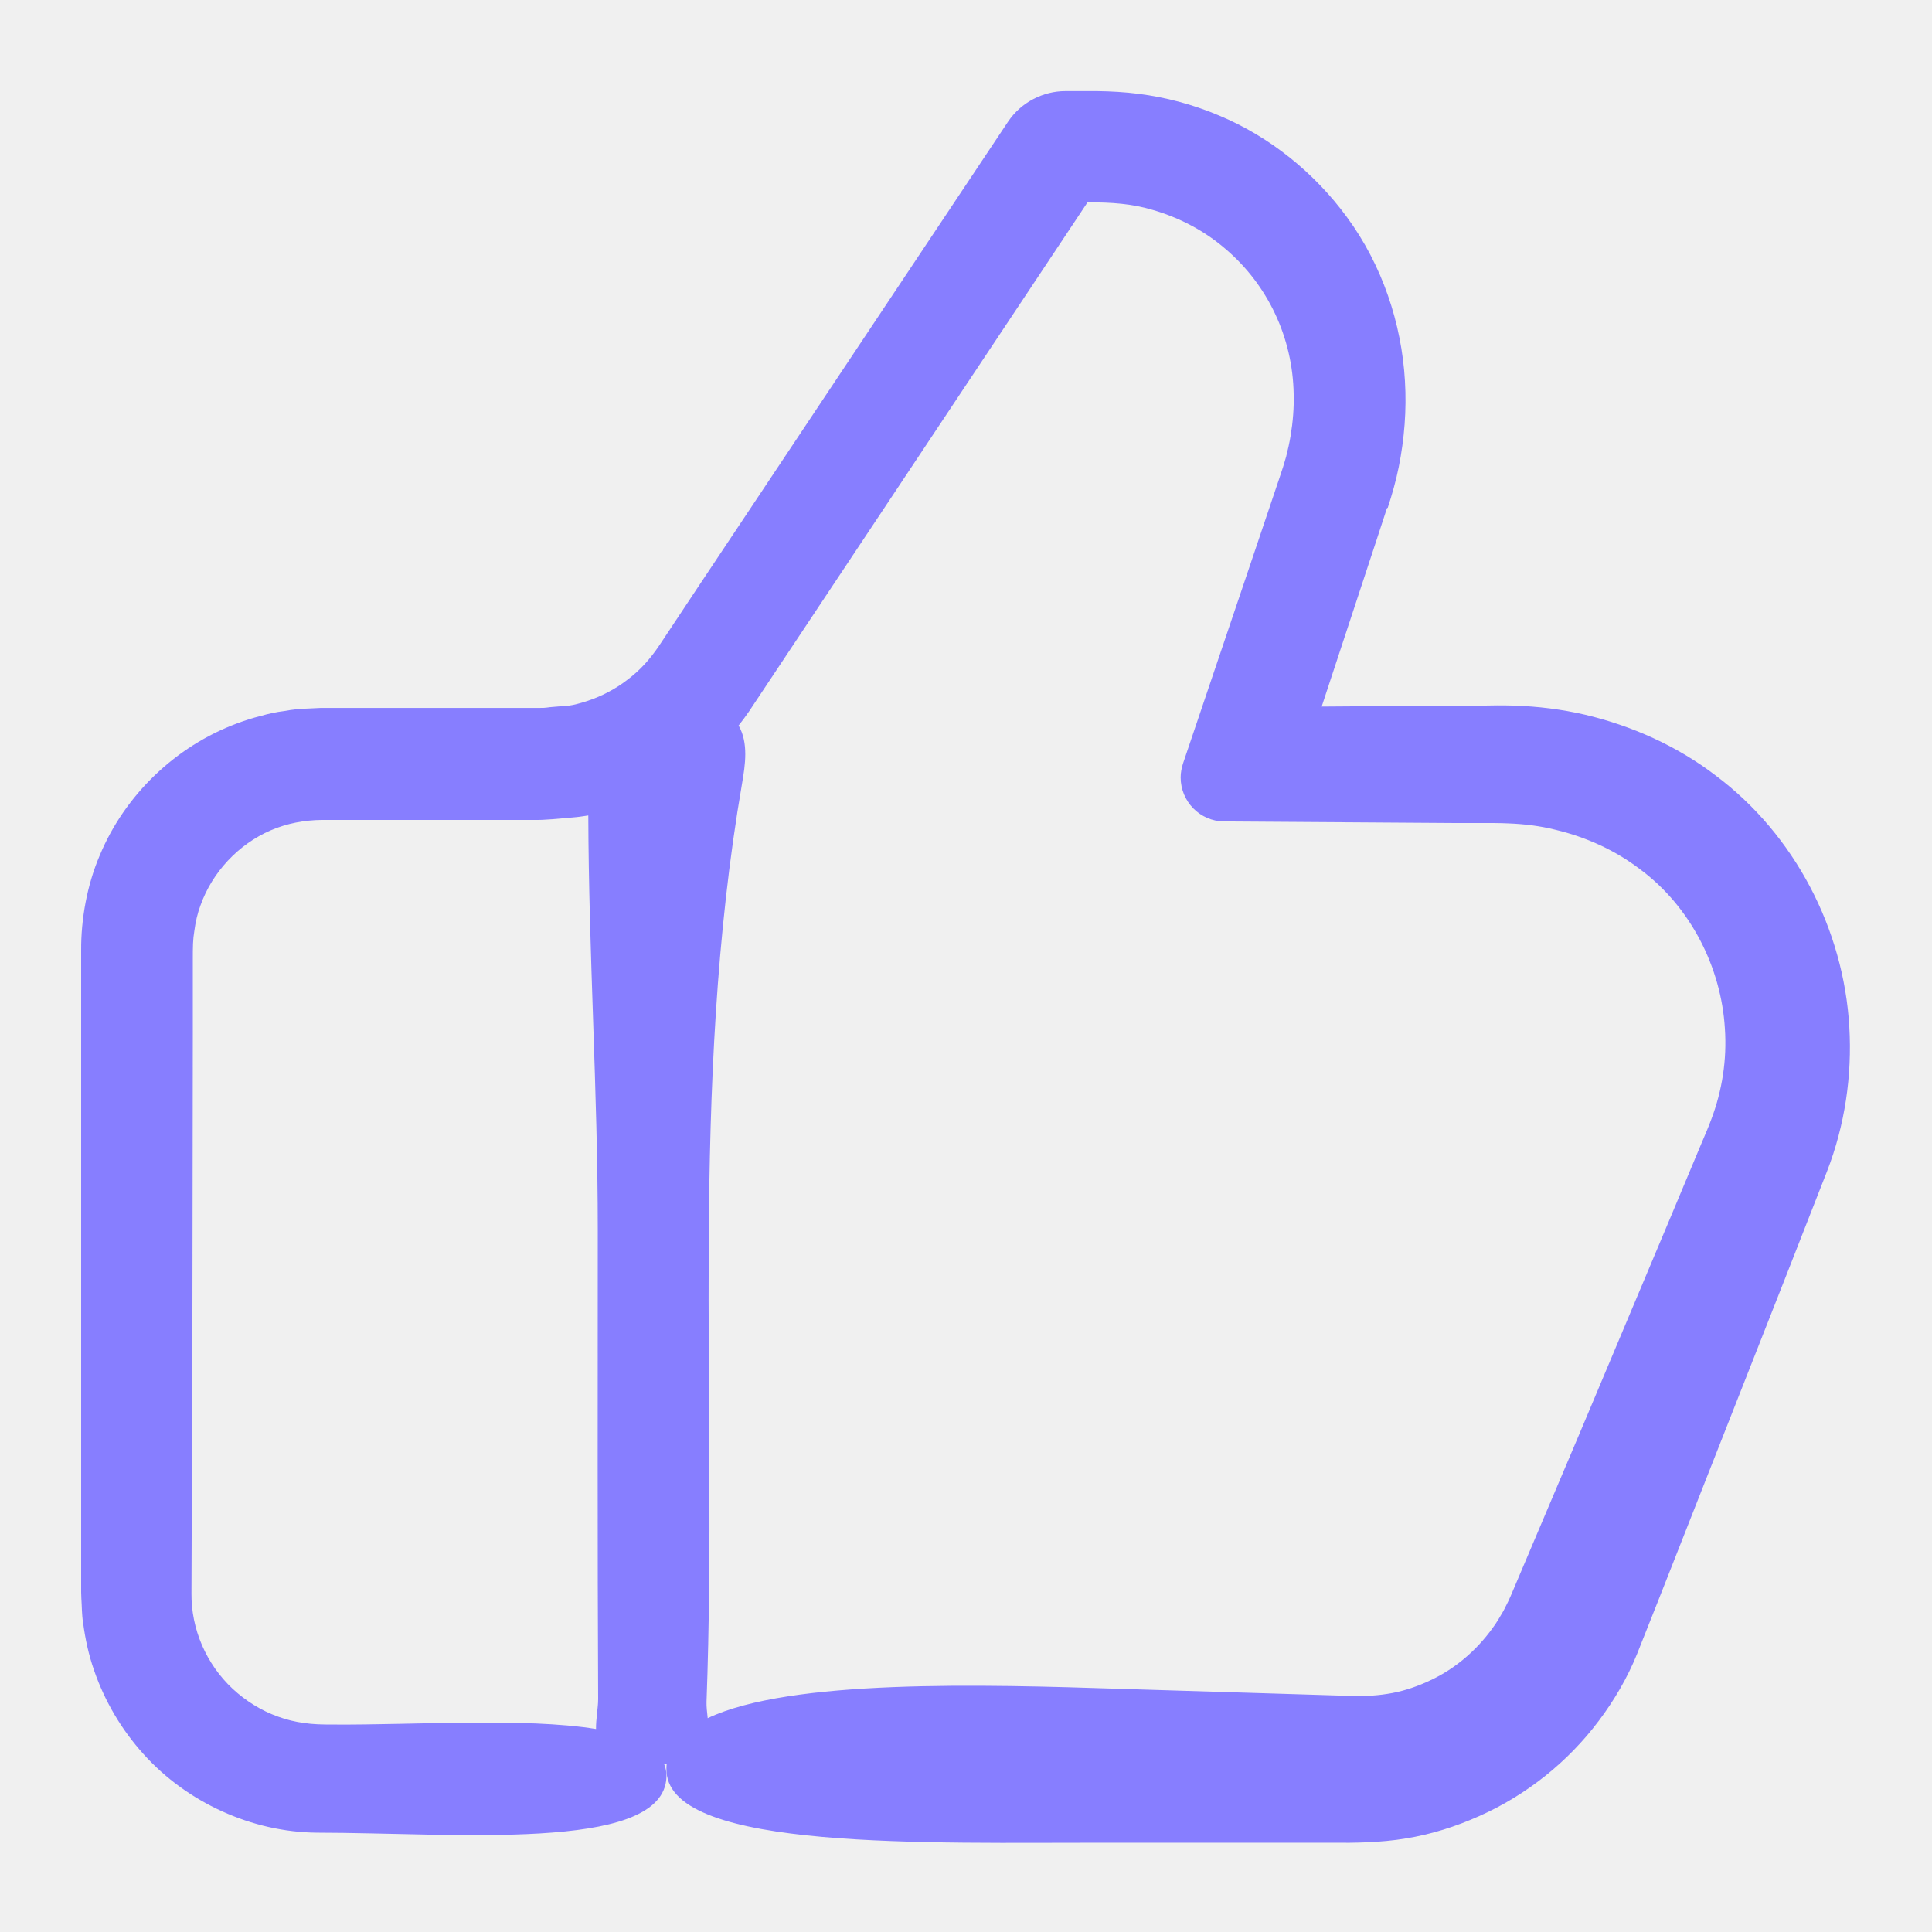
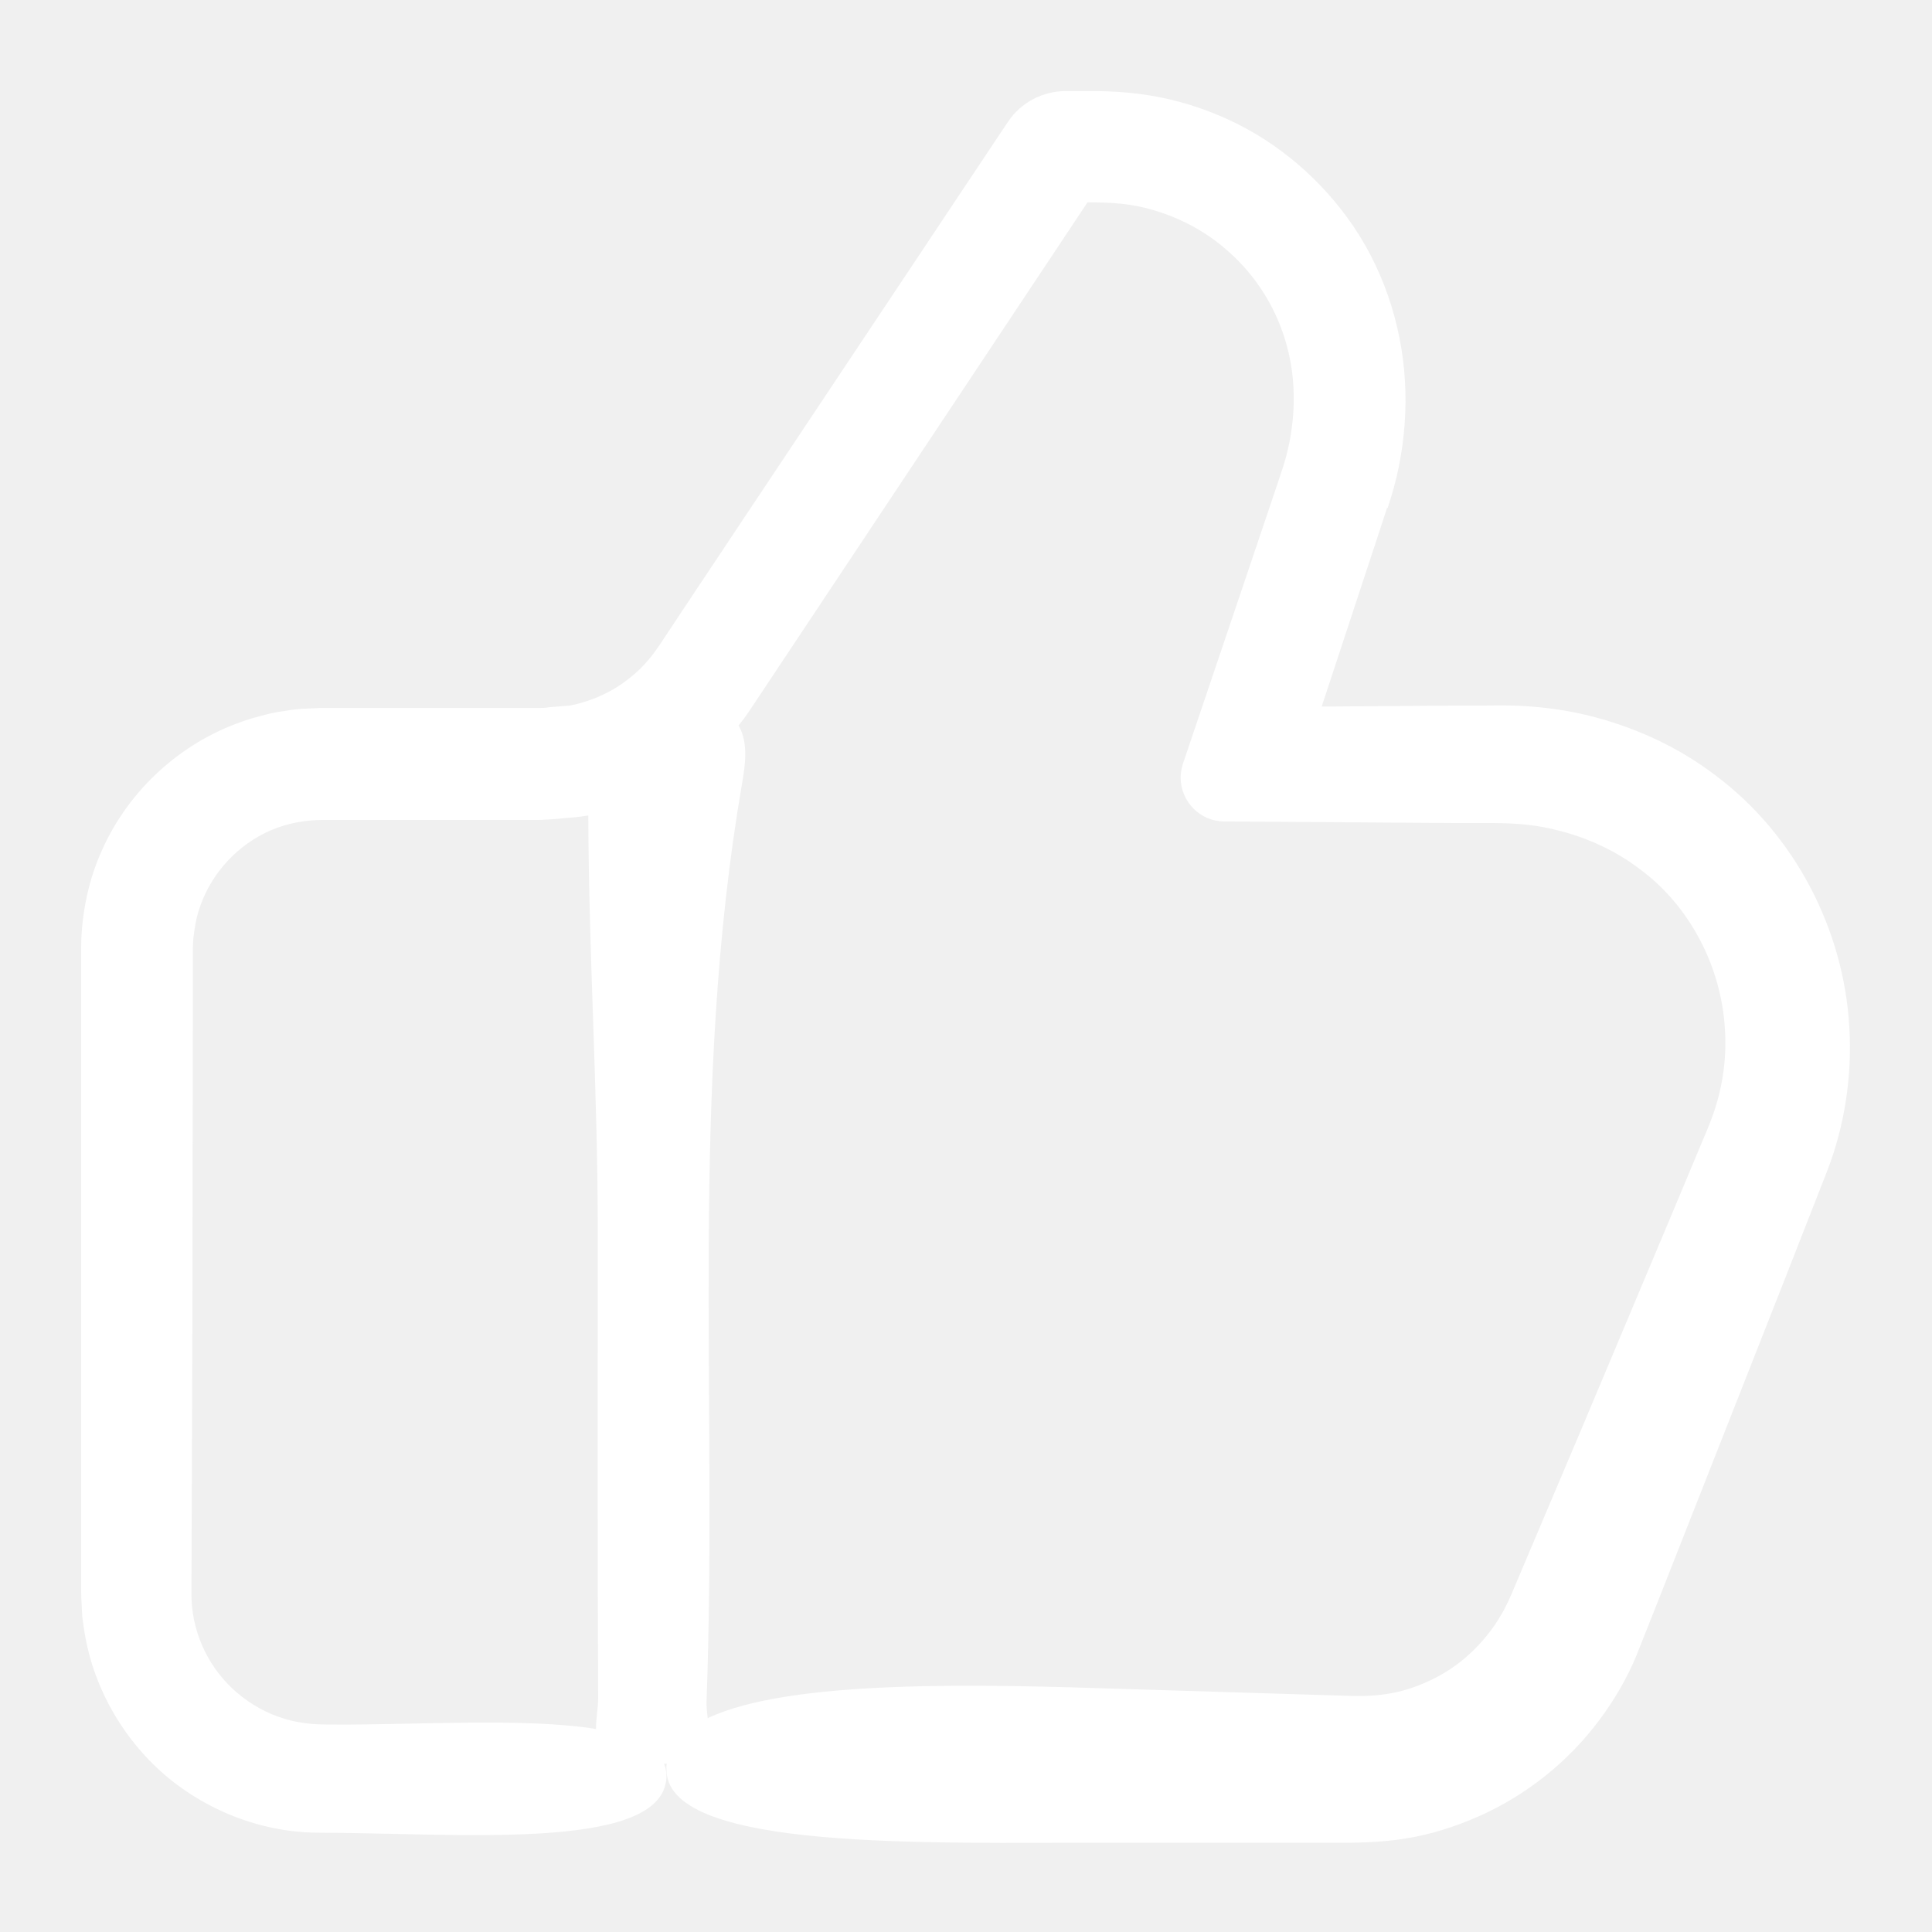
<svg xmlns="http://www.w3.org/2000/svg" width="100" height="100" xml:space="preserve" overflow="hidden">
  <defs>
    <clipPath id="clip0">
-       <rect x="516" y="435" width="100" height="100" />
+       <rect x="167" y="218" width="100" height="100" />
    </clipPath>
  </defs>
-   <g clip-path="url(#clip0)" transform="translate(-516 -435)">
-     <path d="M71.83 26.25C72.04 25.61 72.26 24.85 72.4 24.14 72.69 22.69 72.81 21.2 72.72 19.7 72.55 16.72 71.54 13.7 69.72 11.23 68.05 8.95 65.73 7.06 63.07 5.96 61.74 5.4 60.35 5.03 58.93 4.85 58.23 4.76 57.5 4.72 56.81 4.71L55.14 4.71C54 4.71 52.85 5.28 52.17 6.3L36.13 30.35 34.13 33.36C33.64 34.09 33.13 34.65 32.48 35.14 31.85 35.63 31.13 36 30.37 36.25 29.99 36.37 29.6 36.49 29.2 36.5L28.6 36.55C28.38 36.56 28.26 36.61 27.91 36.6L20.68 36.6C20.68 36.6 17.07 36.6 17.07 36.6L16.61 36.6C16.61 36.6 15.98 36.63 15.98 36.63 15.56 36.64 15.14 36.68 14.72 36.76 14.3 36.81 13.89 36.9 13.48 37.02 13.07 37.12 12.67 37.25 12.27 37.4 9.09 38.58 6.46 41.1 5.16 44.23 4.5 45.77 4.19 47.54 4.2 49.13L4.2 52.74C4.2 52.74 4.2 67.19 4.2 67.19L4.2 81.64C4.2 81.64 4.2 82.09 4.2 82.09L4.2 82.32C4.2 82.32 4.21 82.63 4.21 82.63 4.24 83.05 4.23 83.47 4.3 83.89 4.41 84.73 4.59 85.56 4.87 86.36 5.42 87.96 6.3 89.44 7.43 90.69 9.68 93.19 13.03 94.72 16.4 94.75 23.59 94.76 34 95.74 34.48 92.06 34.52 91.74 34.48 91.45 34.37 91.19 34.42 91.19 34.46 91.19 34.51 91.18 34.49 91.32 34.49 91.46 34.5 91.61 34.76 95.71 48.19 95.25 57.23 95.27L69.12 95.27C69.96 95.28 71.47 95.27 72.76 95.05 74.08 94.84 75.36 94.43 76.57 93.89 79 92.81 81.15 91.1 82.75 88.97 83.55 87.91 84.23 86.75 84.73 85.52L85.85 82.7 88.03 77.17 92.39 66.11 94.57 60.55C95.49 58.18 95.87 55.61 95.72 53.09 95.43 48.05 92.9 43.16 88.81 40.1 86.8 38.56 84.45 37.52 82.04 36.95 80.83 36.67 79.6 36.52 78.37 36.48 77.7 36.46 77.25 36.47 76.75 36.48L75.26 36.48C75.26 36.48 68.41 36.53 68.41 36.53L71.24 27.95 71.79 26.27ZM17.29 89.16C16.63 89.16 16.21 89.15 15.74 89.08 15.28 89.02 14.83 88.91 14.39 88.75 13.52 88.44 12.72 87.94 12.04 87.31 10.68 86.04 9.89 84.23 9.91 82.37L9.96 67.82 9.98 53.27 9.98 49.63C9.98 48.96 9.98 48.59 10.06 48.12 10.12 47.67 10.22 47.22 10.38 46.8 10.99 45.09 12.34 43.65 14.01 42.93 14.85 42.57 15.74 42.4 16.68 42.39L20.32 42.39C20.32 42.39 27.6 42.39 27.6 42.39 28.15 42.41 28.96 42.32 29.67 42.26 29.93 42.24 30.19 42.2 30.45 42.16 30.47 49.29 30.94 56.42 30.94 63.55 30.9 63.55 30.85 63.55 30.94 63.55 30.94 71.64 30.92 79.74 30.96 87.83 30.96 88.31 30.84 88.87 30.85 89.39 27.15 88.79 21.41 89.19 17.28 89.16ZM76.65 42.55C77.12 42.55 77.68 42.55 78.06 42.57 78.89 42.6 79.71 42.7 80.51 42.9 82.11 43.28 83.62 43.97 84.9 44.95 87.48 46.86 89.09 49.99 89.28 53.18 89.39 54.78 89.14 56.38 88.58 57.86 88.46 58.19 88.25 58.69 88.06 59.13L87.49 60.49 86.35 63.21 81.78 74.06 79.48 79.48 78.33 82.19C78.12 82.7 77.99 82.95 77.82 83.28 77.64 83.59 77.46 83.9 77.25 84.18 76.42 85.33 75.31 86.28 74.04 86.87 73.41 87.17 72.75 87.4 72.07 87.53 71.36 87.66 70.75 87.7 69.95 87.68L58.19 87.32C50.8 87.08 40.91 86.8 36.63 88.83 36.6 88.53 36.56 88.24 36.57 87.98 37.15 72.15 35.68 56.31 38.41 40.5 38.57 39.56 38.75 38.41 38.23 37.51 38.42 37.27 38.6 37.03 38.77 36.78L40.8 33.73 56.29 10.46C57.56 10.46 58.59 10.53 59.69 10.86 61.06 11.26 62.34 11.93 63.42 12.86 65.63 14.73 66.91 17.46 66.96 20.37 66.98 21.09 66.92 21.82 66.8 22.54 66.74 22.9 66.66 23.25 66.57 23.61 66.47 23.97 66.37 24.28 66.22 24.72L64.56 29.64 61.23 39.48C61.16 39.7 61.11 39.95 61.11 40.19 61.11 41.44 62.11 42.46 63.36 42.47L63.39 42.47C63.39 42.47 75.17 42.55 75.17 42.55L76.64 42.55Z" fill="#877EFF" transform="matrix(1 0 0 1.00115 516 435)" />
-     <text fill="#FFFFFF" font-family="Arial,Arial_MSFontService,sans-serif" font-weight="700" font-size="5" transform="matrix(1 0 0 1.00115 516 550)">Created by Gregor Cresnar</text>
-     <text fill="#FFFFFF" font-family="Arial,Arial_MSFontService,sans-serif" font-weight="700" font-size="5" transform="matrix(1 0 0 1.00115 516 555)">from the Noun Project</text>
+   <g clip-path="url(#clip0)" transform="translate(-167 -218)">
+     <path d="M71.83 26.25C72.04 25.61 72.26 24.85 72.4 24.14 72.69 22.69 72.81 21.2 72.72 19.7 72.55 16.72 71.54 13.7 69.72 11.23 68.05 8.95 65.73 7.06 63.07 5.96 61.74 5.4 60.35 5.03 58.93 4.85 58.23 4.76 57.5 4.72 56.81 4.71L55.14 4.71C54 4.71 52.85 5.28 52.17 6.3L36.13 30.35 34.13 33.36C33.64 34.09 33.13 34.65 32.48 35.14 31.85 35.63 31.13 36 30.37 36.25 29.99 36.37 29.6 36.49 29.2 36.5L28.6 36.55C28.38 36.56 28.26 36.61 27.91 36.6L20.68 36.6C20.68 36.6 17.07 36.6 17.07 36.6L16.61 36.6C16.61 36.6 15.98 36.63 15.98 36.63 15.56 36.64 15.14 36.68 14.72 36.76 14.3 36.81 13.89 36.9 13.48 37.02 13.07 37.12 12.67 37.25 12.27 37.4 9.09 38.58 6.46 41.1 5.16 44.23 4.5 45.77 4.19 47.54 4.2 49.13L4.2 52.74C4.2 52.74 4.2 67.19 4.2 67.19L4.2 81.64C4.2 81.64 4.2 82.09 4.2 82.09L4.2 82.32C4.2 82.32 4.21 82.63 4.21 82.63 4.24 83.05 4.23 83.47 4.3 83.89 4.41 84.73 4.59 85.56 4.87 86.36 5.42 87.96 6.3 89.44 7.43 90.69 9.68 93.19 13.03 94.72 16.4 94.75 23.59 94.76 34 95.74 34.48 92.06 34.52 91.74 34.48 91.45 34.37 91.19 34.42 91.19 34.46 91.19 34.51 91.18 34.49 91.32 34.49 91.46 34.5 91.61 34.76 95.71 48.19 95.25 57.23 95.27L69.12 95.27C69.96 95.28 71.47 95.27 72.76 95.05 74.08 94.84 75.36 94.43 76.57 93.89 79 92.81 81.15 91.1 82.75 88.97 83.55 87.91 84.23 86.75 84.73 85.52L85.85 82.7 88.03 77.17 92.39 66.11 94.57 60.55C95.49 58.18 95.87 55.61 95.72 53.09 95.43 48.05 92.9 43.16 88.81 40.1 86.8 38.56 84.45 37.52 82.04 36.95 80.83 36.67 79.6 36.52 78.37 36.48 77.7 36.46 77.25 36.47 76.75 36.48L75.26 36.48C75.26 36.48 68.41 36.53 68.41 36.53L71.24 27.95 71.79 26.27ZM17.29 89.16C16.63 89.16 16.21 89.15 15.74 89.08 15.28 89.02 14.83 88.91 14.39 88.75 13.52 88.44 12.72 87.94 12.04 87.31 10.68 86.04 9.89 84.23 9.91 82.37L9.96 67.82 9.98 53.27 9.98 49.63C9.98 48.96 9.98 48.59 10.06 48.12 10.12 47.67 10.22 47.22 10.38 46.8 10.99 45.09 12.34 43.65 14.01 42.93 14.85 42.57 15.74 42.4 16.68 42.39L20.32 42.39C20.32 42.39 27.6 42.39 27.6 42.39 28.15 42.41 28.96 42.32 29.67 42.26 29.93 42.24 30.19 42.2 30.45 42.16 30.47 49.29 30.94 56.42 30.94 63.55 30.9 63.55 30.85 63.55 30.94 63.55 30.94 71.64 30.92 79.74 30.96 87.83 30.96 88.31 30.84 88.87 30.85 89.39 27.15 88.79 21.41 89.19 17.28 89.16ZM76.65 42.55C77.12 42.55 77.68 42.55 78.06 42.57 78.89 42.6 79.71 42.7 80.51 42.9 82.11 43.28 83.62 43.97 84.9 44.95 87.48 46.86 89.09 49.99 89.28 53.18 89.39 54.78 89.14 56.38 88.58 57.86 88.46 58.19 88.25 58.69 88.06 59.13L87.49 60.49 86.35 63.21 81.78 74.06 79.48 79.48 78.33 82.19C78.12 82.7 77.99 82.95 77.82 83.28 77.64 83.59 77.46 83.9 77.25 84.18 76.42 85.33 75.31 86.28 74.04 86.87 73.41 87.17 72.75 87.4 72.07 87.53 71.36 87.66 70.75 87.7 69.95 87.68L58.19 87.32C50.8 87.08 40.91 86.8 36.63 88.83 36.6 88.53 36.56 88.24 36.57 87.98 37.15 72.15 35.68 56.31 38.41 40.5 38.57 39.56 38.75 38.41 38.23 37.51 38.42 37.27 38.6 37.03 38.77 36.78L40.8 33.73 56.29 10.46C57.56 10.46 58.59 10.53 59.69 10.86 61.06 11.26 62.34 11.93 63.42 12.86 65.63 14.73 66.91 17.46 66.96 20.37 66.98 21.09 66.92 21.82 66.8 22.54 66.74 22.9 66.66 23.25 66.57 23.61 66.47 23.97 66.37 24.28 66.22 24.72L64.56 29.64 61.23 39.48C61.16 39.7 61.11 39.95 61.11 40.19 61.11 41.44 62.11 42.46 63.36 42.47L63.39 42.47C63.39 42.47 75.17 42.55 75.17 42.55L76.64 42.55Z" fill="#FFFFFF" transform="matrix(1 0 0 1.00115 167 218)" />
+     <text fill="#FFFFFF" font-family="Arial,Arial_MSFontService,sans-serif" font-weight="700" font-size="5" transform="matrix(1 0 0 1.00115 167 333)">Created by Gregor Cresnar</text>
+     <text fill="#FFFFFF" font-family="Arial,Arial_MSFontService,sans-serif" font-weight="700" font-size="5" transform="matrix(1 0 0 1.00115 167 338)">from the Noun Project</text>
  </g>
</svg>
